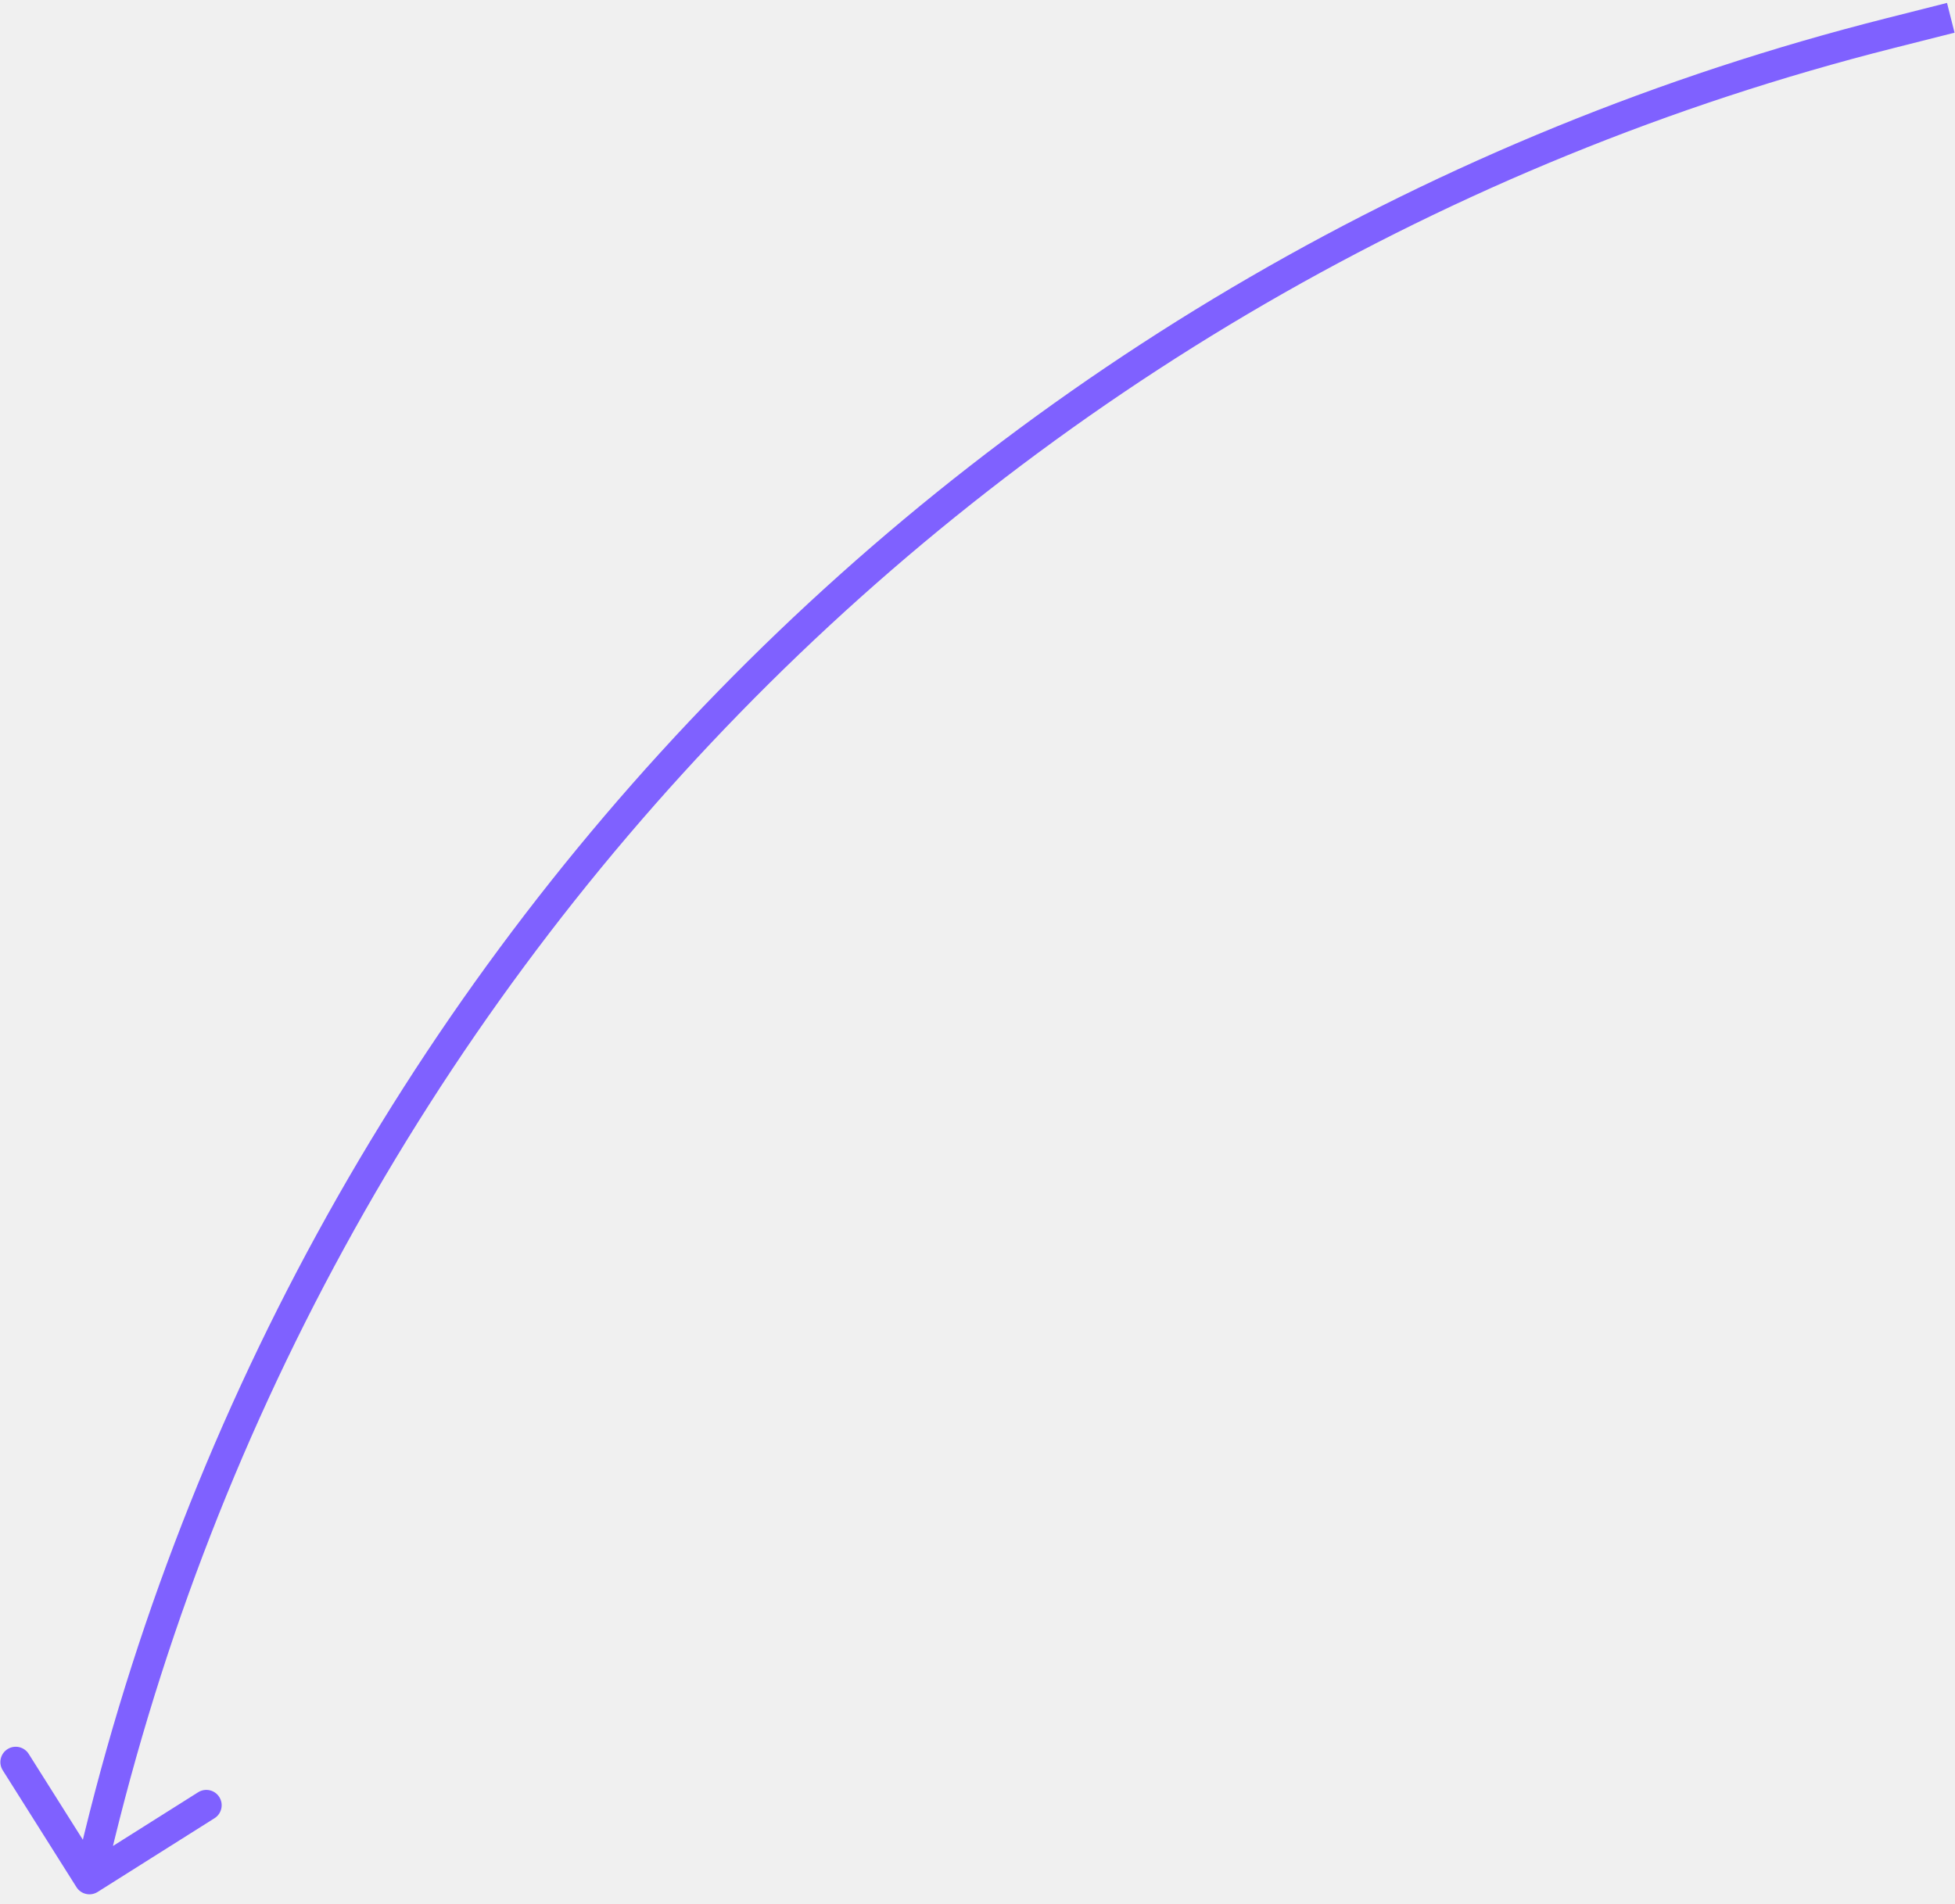
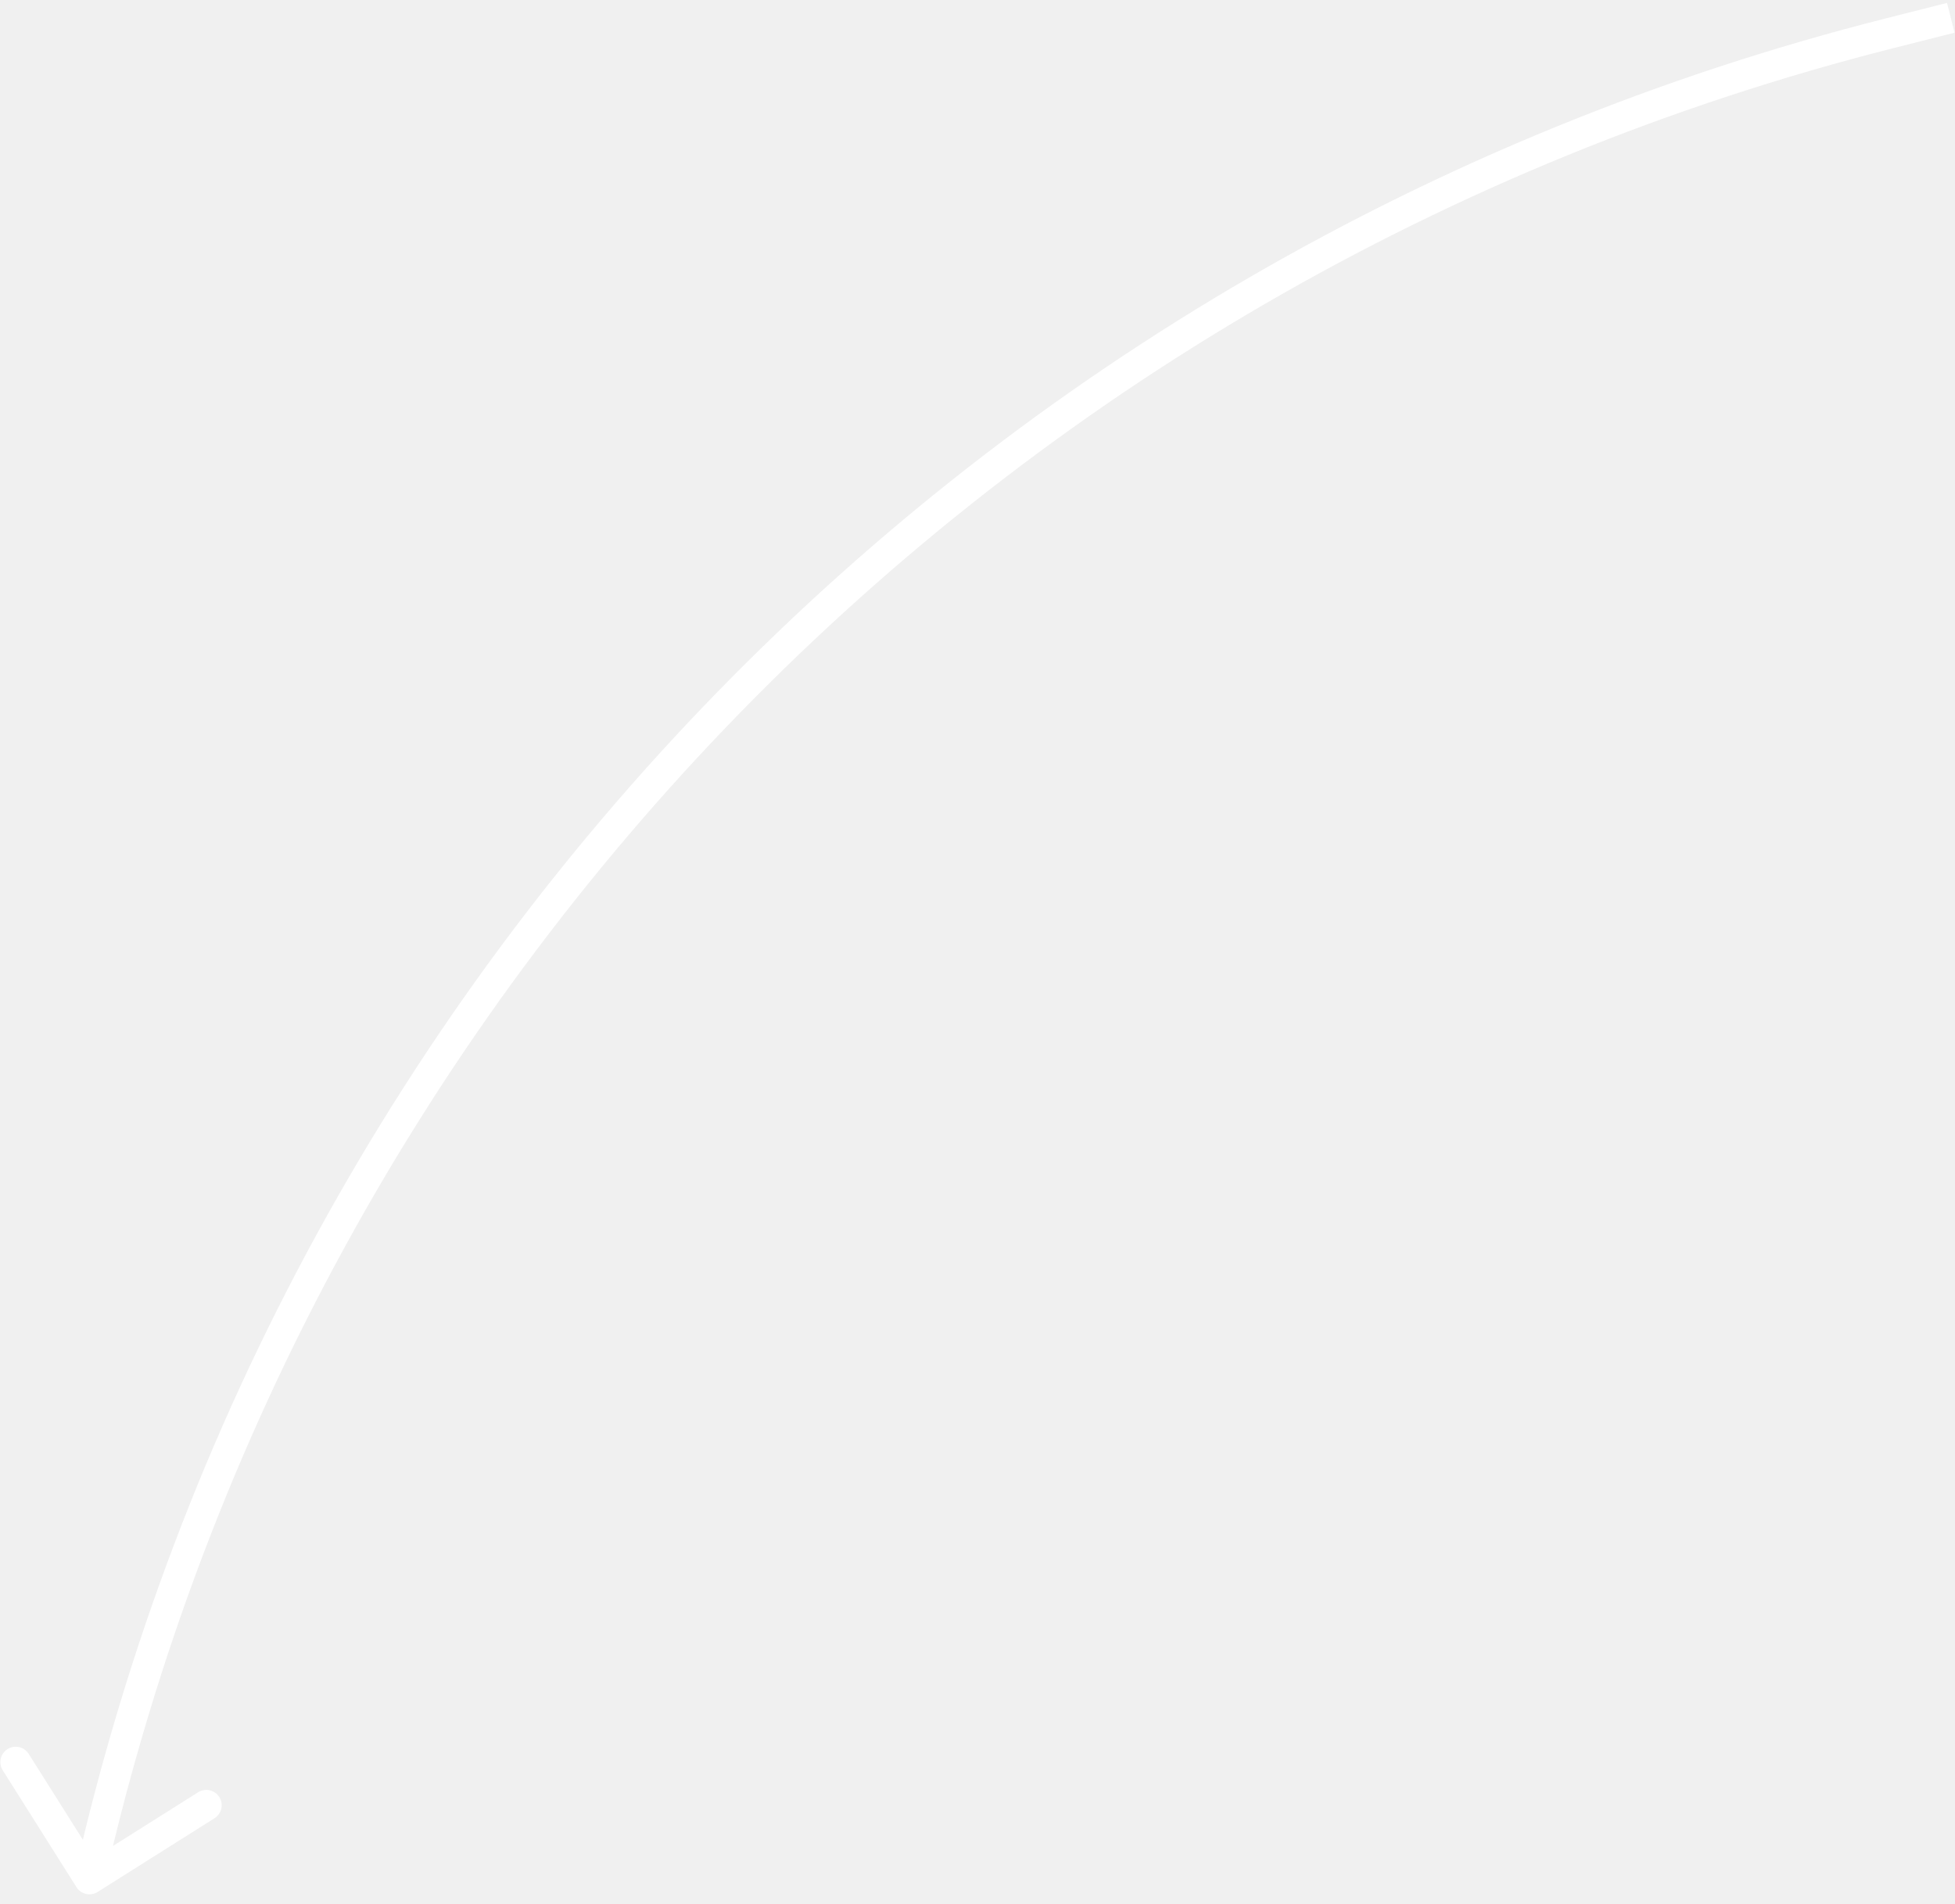
<svg xmlns="http://www.w3.org/2000/svg" width="191" height="186" viewBox="0 0 191 186" fill="none">
-   <path d="M9.539 184.856C8.839 185.298 7.912 185.089 7.47 184.388L0.268 172.97C-0.174 172.269 0.036 171.343 0.736 170.901C1.437 170.459 2.363 170.669 2.805 171.369L9.207 181.519L19.357 175.117C20.058 174.675 20.984 174.884 21.426 175.585C21.868 176.286 21.658 177.212 20.957 177.654L9.539 184.856ZM190.956 3.193L184.974 4.706L184.238 1.798L190.22 0.285L190.956 3.193ZM184.974 4.706C97.635 26.798 30.095 96.054 10.202 183.919L7.276 183.257C27.419 94.29 95.805 24.166 184.238 1.798L184.974 4.706Z" fill="#7F61FF" />
+   <path d="M9.539 184.856C8.839 185.298 7.912 185.089 7.47 184.388L0.268 172.97C-0.174 172.269 0.036 171.343 0.736 170.901C1.437 170.459 2.363 170.669 2.805 171.369L9.207 181.519L19.357 175.117C20.058 174.675 20.984 174.884 21.426 175.585C21.868 176.286 21.658 177.212 20.957 177.654L9.539 184.856ZM190.956 3.193L184.974 4.706L184.238 1.798L190.22 0.285L190.956 3.193ZM184.974 4.706C97.635 26.798 30.095 96.054 10.202 183.919L7.276 183.257C27.419 94.29 95.805 24.166 184.238 1.798L184.974 4.706Z" fill="#FFFFFF" />
  <defs>
    <linearGradient id="paint0_linear_343_56" x1="2.001" y1="71.508" x2="75.636" y2="137.159" gradientUnits="userSpaceOnUse">
      <stop stop-color="#505050" stop-opacity="0.79" />
      <stop offset="0.986" stop-color="#828282" stop-opacity="0.4" />
    </linearGradient>
  </defs>
</svg>
